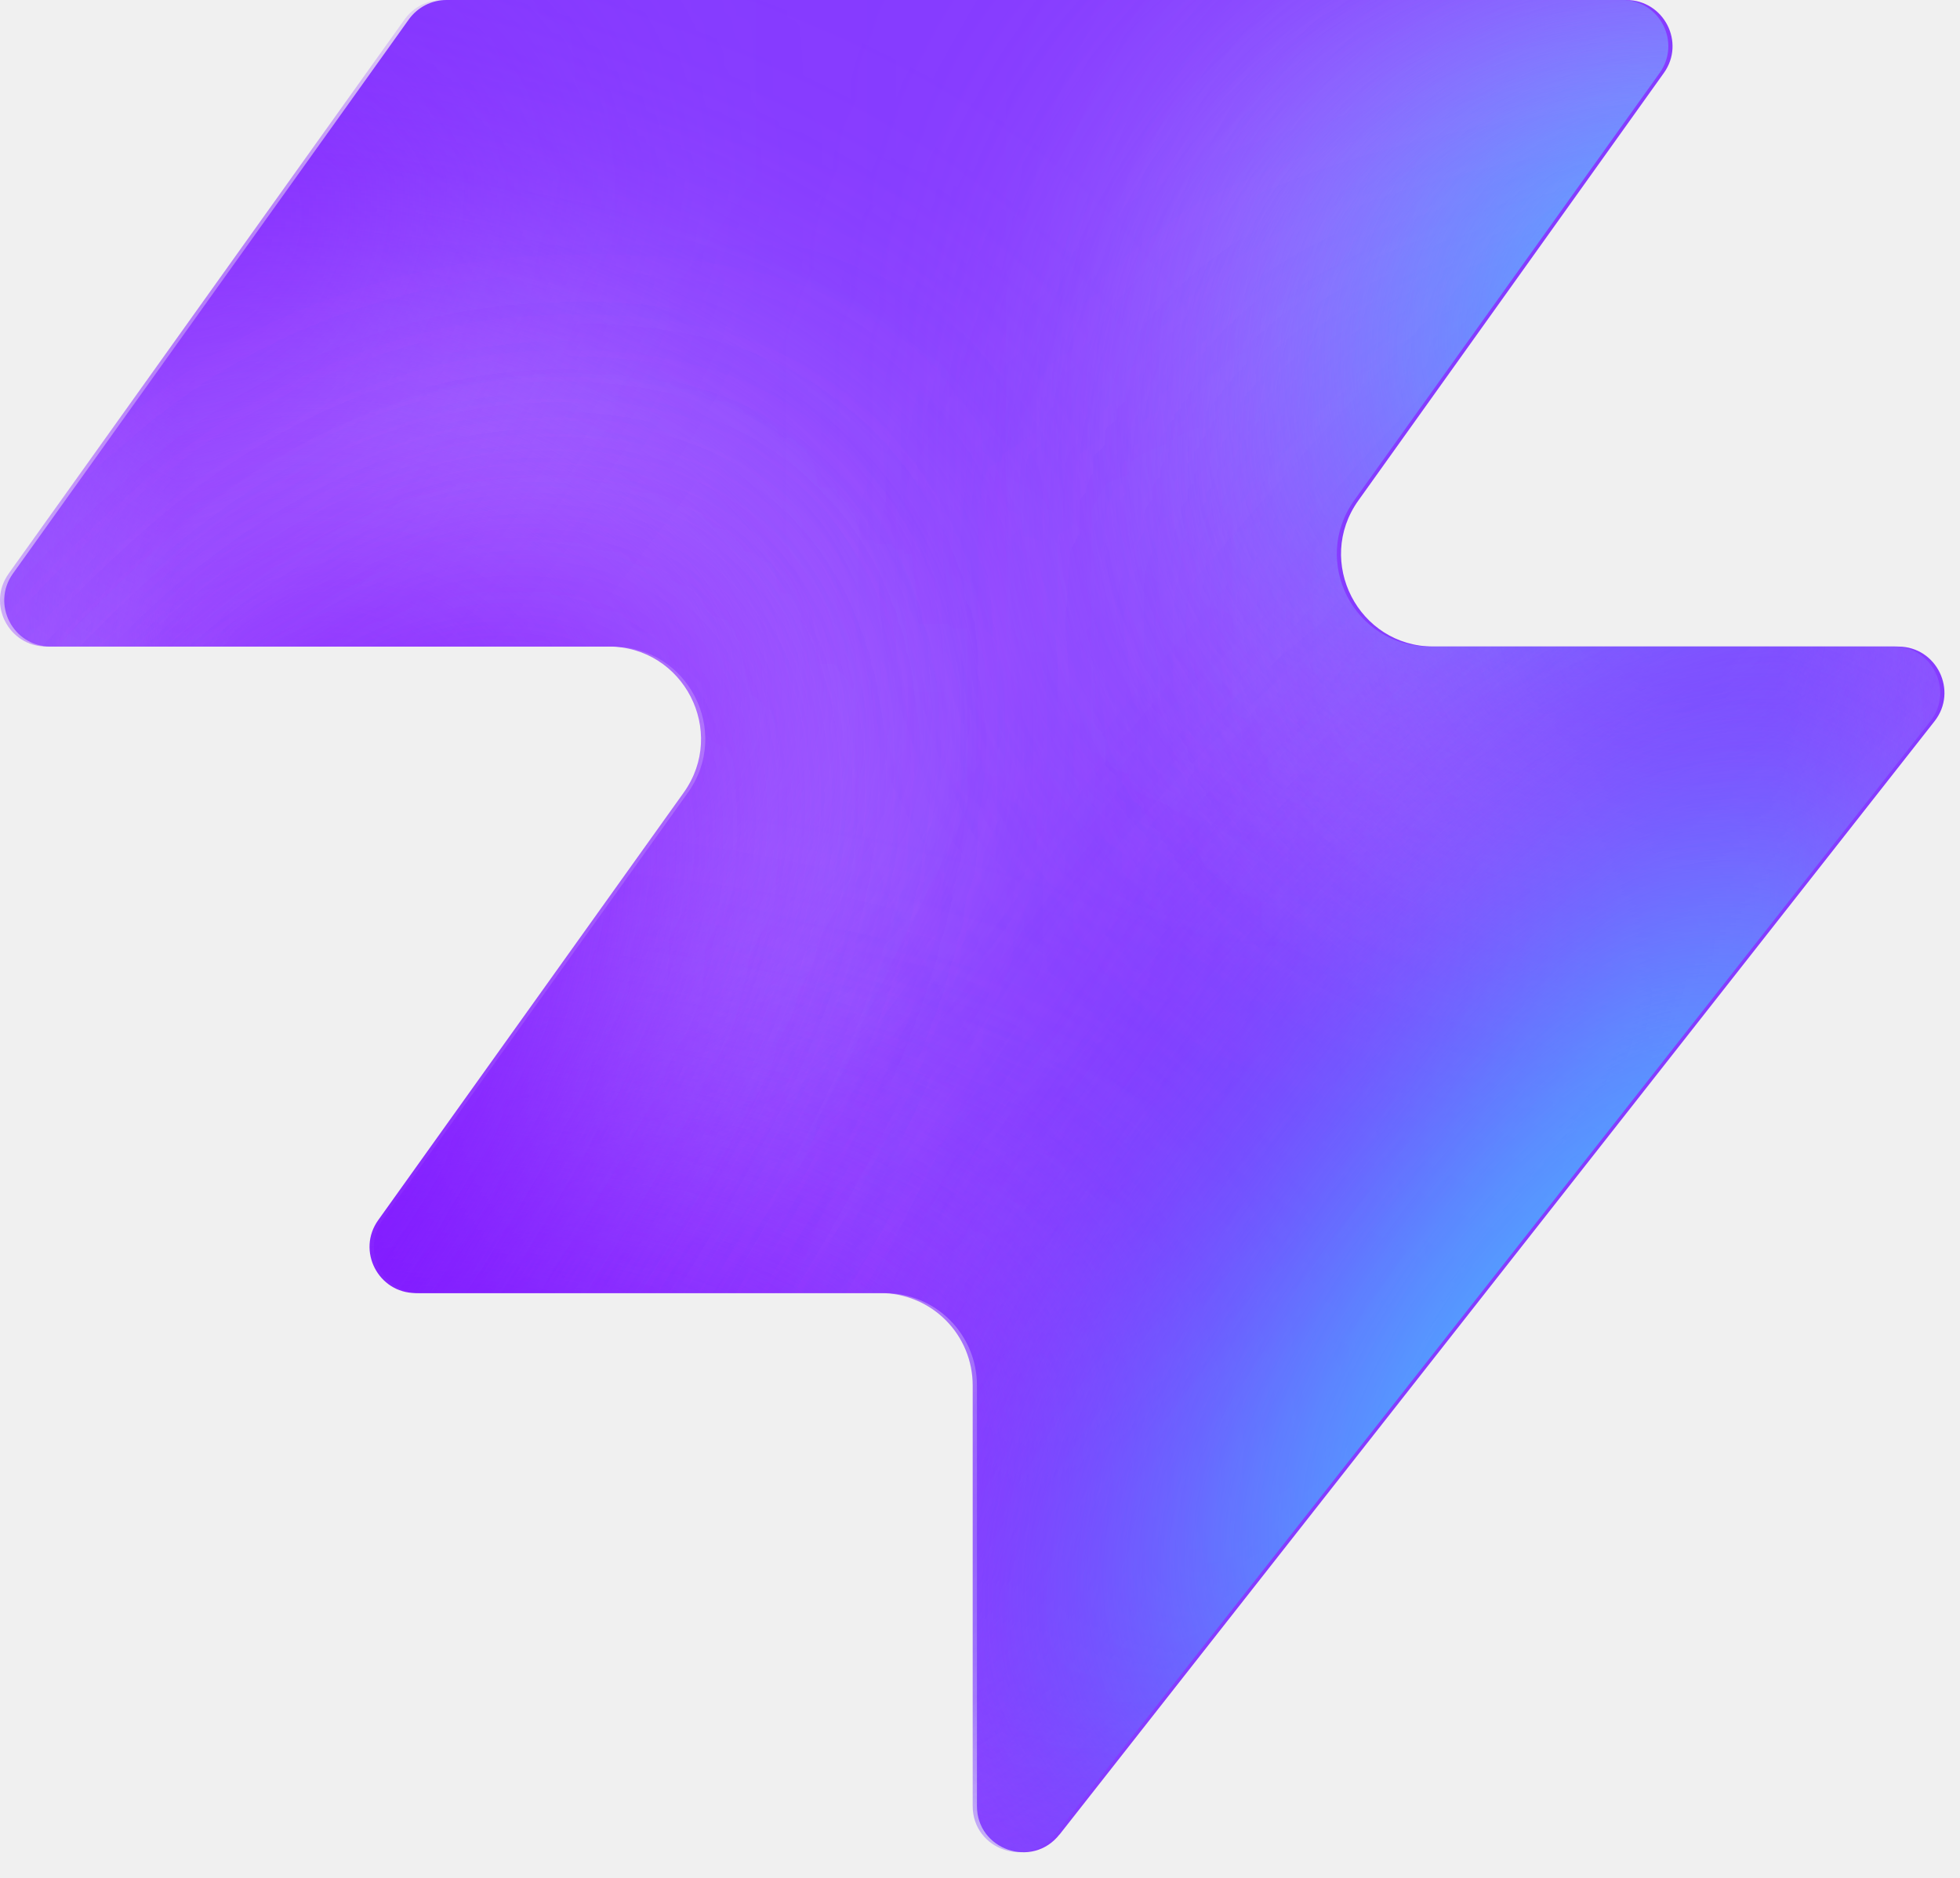
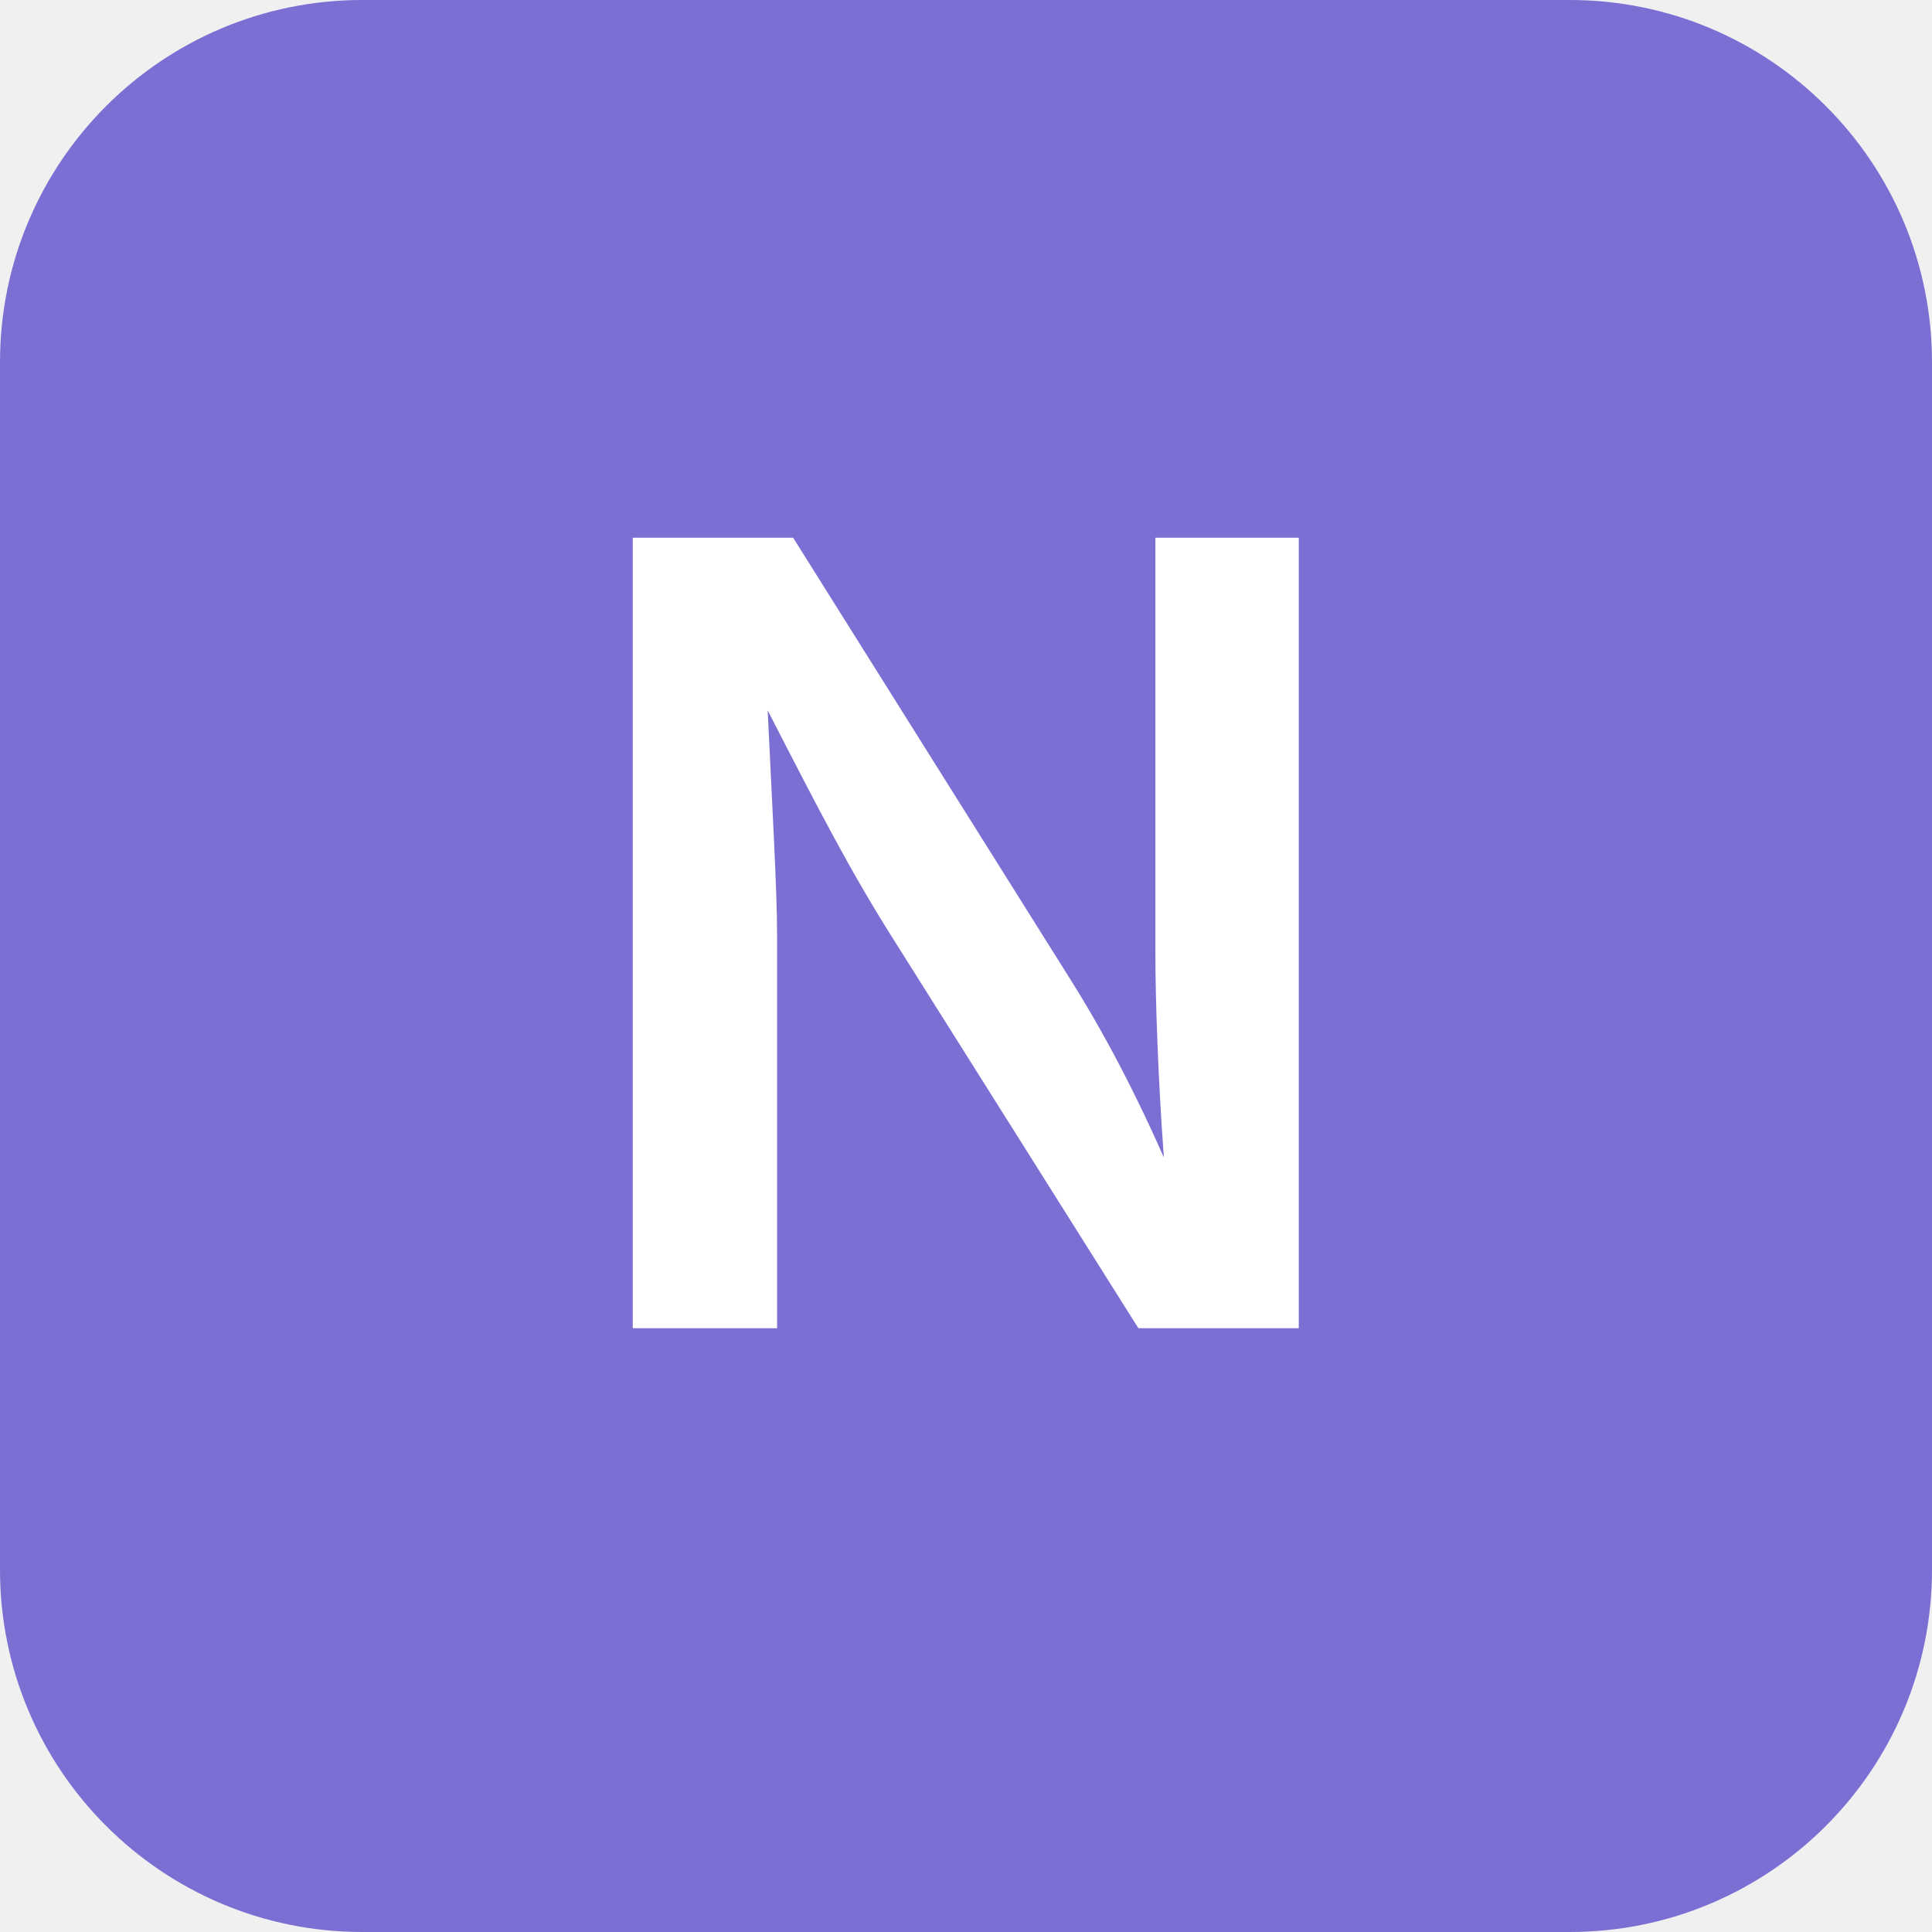
- <svg xmlns="http://www.w3.org/2000/svg" width="48" height="46" fill="none" viewBox="0 0 48 46">
-   <path fill="#863bff" d="M25.946 44.938c-.664.845-2.021.375-2.021-.698V33.937a2.26 2.26 0 0 0-2.262-2.262H10.287c-.92 0-1.456-1.04-.92-1.788l7.48-10.471c1.07-1.497 0-3.578-1.842-3.578H1.237c-.92 0-1.456-1.04-.92-1.788L10.013.474c.214-.297.556-.474.92-.474h28.894c.92 0 1.456 1.04.92 1.788l-7.48 10.471c-1.07 1.498 0 3.579 1.842 3.579h11.377c.943 0 1.473 1.088.89 1.83L25.947 44.94z" style="fill:#863bff;fill:color(display-p3 .525 .23 1);fill-opacity:1" />
-   <mask id="a" width="48" height="46" x="0" y="0" maskUnits="userSpaceOnUse" style="mask-type:alpha">
-     <path fill="#000" d="M25.842 44.938c-.664.844-2.021.375-2.021-.698V33.937a2.26 2.26 0 0 0-2.262-2.262H10.183c-.92 0-1.456-1.04-.92-1.788l7.48-10.471c1.07-1.498 0-3.579-1.842-3.579H1.133c-.92 0-1.456-1.04-.92-1.787L9.91.473c.214-.297.556-.474.92-.474h28.894c.92 0 1.456 1.04.92 1.788l-7.48 10.471c-1.07 1.498 0 3.578 1.842 3.578h11.377c.943 0 1.473 1.088.89 1.832L25.843 44.94z" style="fill:#000;fill-opacity:1" />
-   </mask>
-   <g mask="url(#a)">
-     <g filter="url(#b)">
-       <ellipse cx="5.508" cy="14.704" fill="#ede6ff" rx="5.508" ry="14.704" style="fill:#ede6ff;fill:color(display-p3 .927 .903 1);fill-opacity:1" transform="matrix(.00324 1 1 -.00324 -4.47 31.516)" />
-     </g>
-     <g filter="url(#c)">
-       <ellipse cx="10.399" cy="29.851" fill="#ede6ff" rx="10.399" ry="29.851" style="fill:#ede6ff;fill:color(display-p3 .927 .903 1);fill-opacity:1" transform="matrix(.00324 1 1 -.00324 -39.328 7.883)" />
-     </g>
-     <g filter="url(#d)">
-       <ellipse cx="5.508" cy="30.487" fill="#7e14ff" rx="5.508" ry="30.487" style="fill:#7e14ff;fill:color(display-p3 .492 .077 1);fill-opacity:1" transform="rotate(89.814 -25.913 -14.639)scale(1 -1)" />
-     </g>
-     <g filter="url(#e)">
-       <ellipse cx="5.508" cy="30.599" fill="#7e14ff" rx="5.508" ry="30.599" style="fill:#7e14ff;fill:color(display-p3 .492 .077 1);fill-opacity:1" transform="rotate(89.814 -32.644 -3.334)scale(1 -1)" />
-     </g>
-     <g filter="url(#f)">
-       <ellipse cx="5.508" cy="30.599" fill="#7e14ff" rx="5.508" ry="30.599" style="fill:#7e14ff;fill:color(display-p3 .492 .077 1);fill-opacity:1" transform="matrix(.00324 1 1 -.00324 -34.34 30.47)" />
-     </g>
-     <g filter="url(#g)">
-       <ellipse cx="14.072" cy="22.078" fill="#ede6ff" rx="14.072" ry="22.078" style="fill:#ede6ff;fill:color(display-p3 .927 .903 1);fill-opacity:1" transform="rotate(93.35 24.506 48.493)scale(-1 1)" />
-     </g>
-     <g filter="url(#h)">
-       <ellipse cx="3.47" cy="21.501" fill="#7e14ff" rx="3.47" ry="21.501" style="fill:#7e14ff;fill:color(display-p3 .492 .077 1);fill-opacity:1" transform="rotate(89.009 28.708 47.59)scale(-1 1)" />
-     </g>
-     <g filter="url(#i)">
-       <ellipse cx="3.47" cy="21.501" fill="#7e14ff" rx="3.47" ry="21.501" style="fill:#7e14ff;fill:color(display-p3 .492 .077 1);fill-opacity:1" transform="rotate(89.009 28.708 47.59)scale(-1 1)" />
-     </g>
-     <g filter="url(#j)">
-       <ellipse cx=".387" cy="8.972" fill="#7e14ff" rx="4.407" ry="29.108" style="fill:#7e14ff;fill:color(display-p3 .492 .077 1);fill-opacity:1" transform="rotate(39.51 .387 8.972)" />
-     </g>
-     <g filter="url(#k)">
-       <ellipse cx="47.523" cy="-6.092" fill="#7e14ff" rx="4.407" ry="29.108" style="fill:#7e14ff;fill:color(display-p3 .492 .077 1);fill-opacity:1" transform="rotate(37.892 47.523 -6.092)" />
-     </g>
-     <g filter="url(#l)">
-       <ellipse cx="41.412" cy="6.333" fill="#47bfff" rx="5.971" ry="9.665" style="fill:#47bfff;fill:color(display-p3 .28 .748 1);fill-opacity:1" transform="rotate(37.892 41.412 6.333)" />
-     </g>
-     <g filter="url(#m)">
-       <ellipse cx="-1.879" cy="38.332" fill="#7e14ff" rx="4.407" ry="29.108" style="fill:#7e14ff;fill:color(display-p3 .492 .077 1);fill-opacity:1" transform="rotate(37.892 -1.88 38.332)" />
-     </g>
-     <g filter="url(#n)">
-       <ellipse cx="-1.879" cy="38.332" fill="#7e14ff" rx="4.407" ry="29.108" style="fill:#7e14ff;fill:color(display-p3 .492 .077 1);fill-opacity:1" transform="rotate(37.892 -1.88 38.332)" />
-     </g>
-     <g filter="url(#o)">
-       <ellipse cx="35.651" cy="29.907" fill="#7e14ff" rx="4.407" ry="29.108" style="fill:#7e14ff;fill:color(display-p3 .492 .077 1);fill-opacity:1" transform="rotate(37.892 35.651 29.907)" />
-     </g>
-     <g filter="url(#p)">
-       <ellipse cx="38.418" cy="32.4" fill="#47bfff" rx="5.971" ry="15.297" style="fill:#47bfff;fill:color(display-p3 .28 .748 1);fill-opacity:1" transform="rotate(37.892 38.418 32.4)" />
-     </g>
-   </g>
-   <defs>
-     <filter id="b" width="60.045" height="41.654" x="-19.77" y="16.149" color-interpolation-filters="sRGB" filterUnits="userSpaceOnUse">
-       <feFlood flood-opacity="0" result="BackgroundImageFix" />
-       <feBlend in="SourceGraphic" in2="BackgroundImageFix" result="shape" />
-       <feGaussianBlur result="effect1_foregroundBlur_2002_17158" stdDeviation="7.659" />
-     </filter>
-     <filter id="c" width="90.34" height="51.437" x="-54.613" y="-7.533" color-interpolation-filters="sRGB" filterUnits="userSpaceOnUse">
-       <feFlood flood-opacity="0" result="BackgroundImageFix" />
-       <feBlend in="SourceGraphic" in2="BackgroundImageFix" result="shape" />
-       <feGaussianBlur result="effect1_foregroundBlur_2002_17158" stdDeviation="7.659" />
-     </filter>
-     <filter id="d" width="79.355" height="29.4" x="-49.64" y="2.03" color-interpolation-filters="sRGB" filterUnits="userSpaceOnUse">
-       <feFlood flood-opacity="0" result="BackgroundImageFix" />
-       <feBlend in="SourceGraphic" in2="BackgroundImageFix" result="shape" />
-       <feGaussianBlur result="effect1_foregroundBlur_2002_17158" stdDeviation="4.596" />
-     </filter>
-     <filter id="e" width="79.579" height="29.4" x="-45.045" y="20.029" color-interpolation-filters="sRGB" filterUnits="userSpaceOnUse">
-       <feFlood flood-opacity="0" result="BackgroundImageFix" />
-       <feBlend in="SourceGraphic" in2="BackgroundImageFix" result="shape" />
-       <feGaussianBlur result="effect1_foregroundBlur_2002_17158" stdDeviation="4.596" />
-     </filter>
-     <filter id="f" width="79.579" height="29.4" x="-43.513" y="21.178" color-interpolation-filters="sRGB" filterUnits="userSpaceOnUse">
-       <feFlood flood-opacity="0" result="BackgroundImageFix" />
-       <feBlend in="SourceGraphic" in2="BackgroundImageFix" result="shape" />
-       <feGaussianBlur result="effect1_foregroundBlur_2002_17158" stdDeviation="4.596" />
-     </filter>
-     <filter id="g" width="74.749" height="58.852" x="15.756" y="-17.901" color-interpolation-filters="sRGB" filterUnits="userSpaceOnUse">
-       <feFlood flood-opacity="0" result="BackgroundImageFix" />
-       <feBlend in="SourceGraphic" in2="BackgroundImageFix" result="shape" />
-       <feGaussianBlur result="effect1_foregroundBlur_2002_17158" stdDeviation="7.659" />
-     </filter>
-     <filter id="h" width="61.377" height="25.362" x="23.548" y="2.284" color-interpolation-filters="sRGB" filterUnits="userSpaceOnUse">
-       <feFlood flood-opacity="0" result="BackgroundImageFix" />
-       <feBlend in="SourceGraphic" in2="BackgroundImageFix" result="shape" />
-       <feGaussianBlur result="effect1_foregroundBlur_2002_17158" stdDeviation="4.596" />
-     </filter>
-     <filter id="i" width="61.377" height="25.362" x="23.548" y="2.284" color-interpolation-filters="sRGB" filterUnits="userSpaceOnUse">
-       <feFlood flood-opacity="0" result="BackgroundImageFix" />
-       <feBlend in="SourceGraphic" in2="BackgroundImageFix" result="shape" />
-       <feGaussianBlur result="effect1_foregroundBlur_2002_17158" stdDeviation="4.596" />
-     </filter>
-     <filter id="j" width="56.045" height="63.649" x="-27.636" y="-22.853" color-interpolation-filters="sRGB" filterUnits="userSpaceOnUse">
-       <feFlood flood-opacity="0" result="BackgroundImageFix" />
-       <feBlend in="SourceGraphic" in2="BackgroundImageFix" result="shape" />
-       <feGaussianBlur result="effect1_foregroundBlur_2002_17158" stdDeviation="4.596" />
-     </filter>
-     <filter id="k" width="54.814" height="64.646" x="20.116" y="-38.415" color-interpolation-filters="sRGB" filterUnits="userSpaceOnUse">
-       <feFlood flood-opacity="0" result="BackgroundImageFix" />
-       <feBlend in="SourceGraphic" in2="BackgroundImageFix" result="shape" />
-       <feGaussianBlur result="effect1_foregroundBlur_2002_17158" stdDeviation="4.596" />
-     </filter>
-     <filter id="l" width="33.541" height="35.313" x="24.641" y="-11.323" color-interpolation-filters="sRGB" filterUnits="userSpaceOnUse">
-       <feFlood flood-opacity="0" result="BackgroundImageFix" />
-       <feBlend in="SourceGraphic" in2="BackgroundImageFix" result="shape" />
-       <feGaussianBlur result="effect1_foregroundBlur_2002_17158" stdDeviation="4.596" />
-     </filter>
-     <filter id="m" width="54.814" height="64.646" x="-29.286" y="6.009" color-interpolation-filters="sRGB" filterUnits="userSpaceOnUse">
-       <feFlood flood-opacity="0" result="BackgroundImageFix" />
-       <feBlend in="SourceGraphic" in2="BackgroundImageFix" result="shape" />
-       <feGaussianBlur result="effect1_foregroundBlur_2002_17158" stdDeviation="4.596" />
-     </filter>
-     <filter id="n" width="54.814" height="64.646" x="-29.286" y="6.009" color-interpolation-filters="sRGB" filterUnits="userSpaceOnUse">
-       <feFlood flood-opacity="0" result="BackgroundImageFix" />
-       <feBlend in="SourceGraphic" in2="BackgroundImageFix" result="shape" />
-       <feGaussianBlur result="effect1_foregroundBlur_2002_17158" stdDeviation="4.596" />
-     </filter>
-     <filter id="o" width="54.814" height="64.646" x="8.244" y="-2.416" color-interpolation-filters="sRGB" filterUnits="userSpaceOnUse">
-       <feFlood flood-opacity="0" result="BackgroundImageFix" />
-       <feBlend in="SourceGraphic" in2="BackgroundImageFix" result="shape" />
-       <feGaussianBlur result="effect1_foregroundBlur_2002_17158" stdDeviation="4.596" />
-     </filter>
-     <filter id="p" width="39.409" height="43.623" x="18.713" y="10.588" color-interpolation-filters="sRGB" filterUnits="userSpaceOnUse">
-       <feFlood flood-opacity="0" result="BackgroundImageFix" />
-       <feBlend in="SourceGraphic" in2="BackgroundImageFix" result="shape" />
-       <feGaussianBlur result="effect1_foregroundBlur_2002_17158" stdDeviation="4.596" />
-     </filter>
-   </defs>
+ <svg xmlns="http://www.w3.org/2000/svg" viewBox="0 0 32 32">
+   <rect width="32" height="32" rx="6" fill="#7C6FD4" />
+   <text x="16" y="22" text-anchor="middle" font-family="Inter, sans-serif" font-size="18" font-weight="600" fill="#fff">N</text>
</svg>
